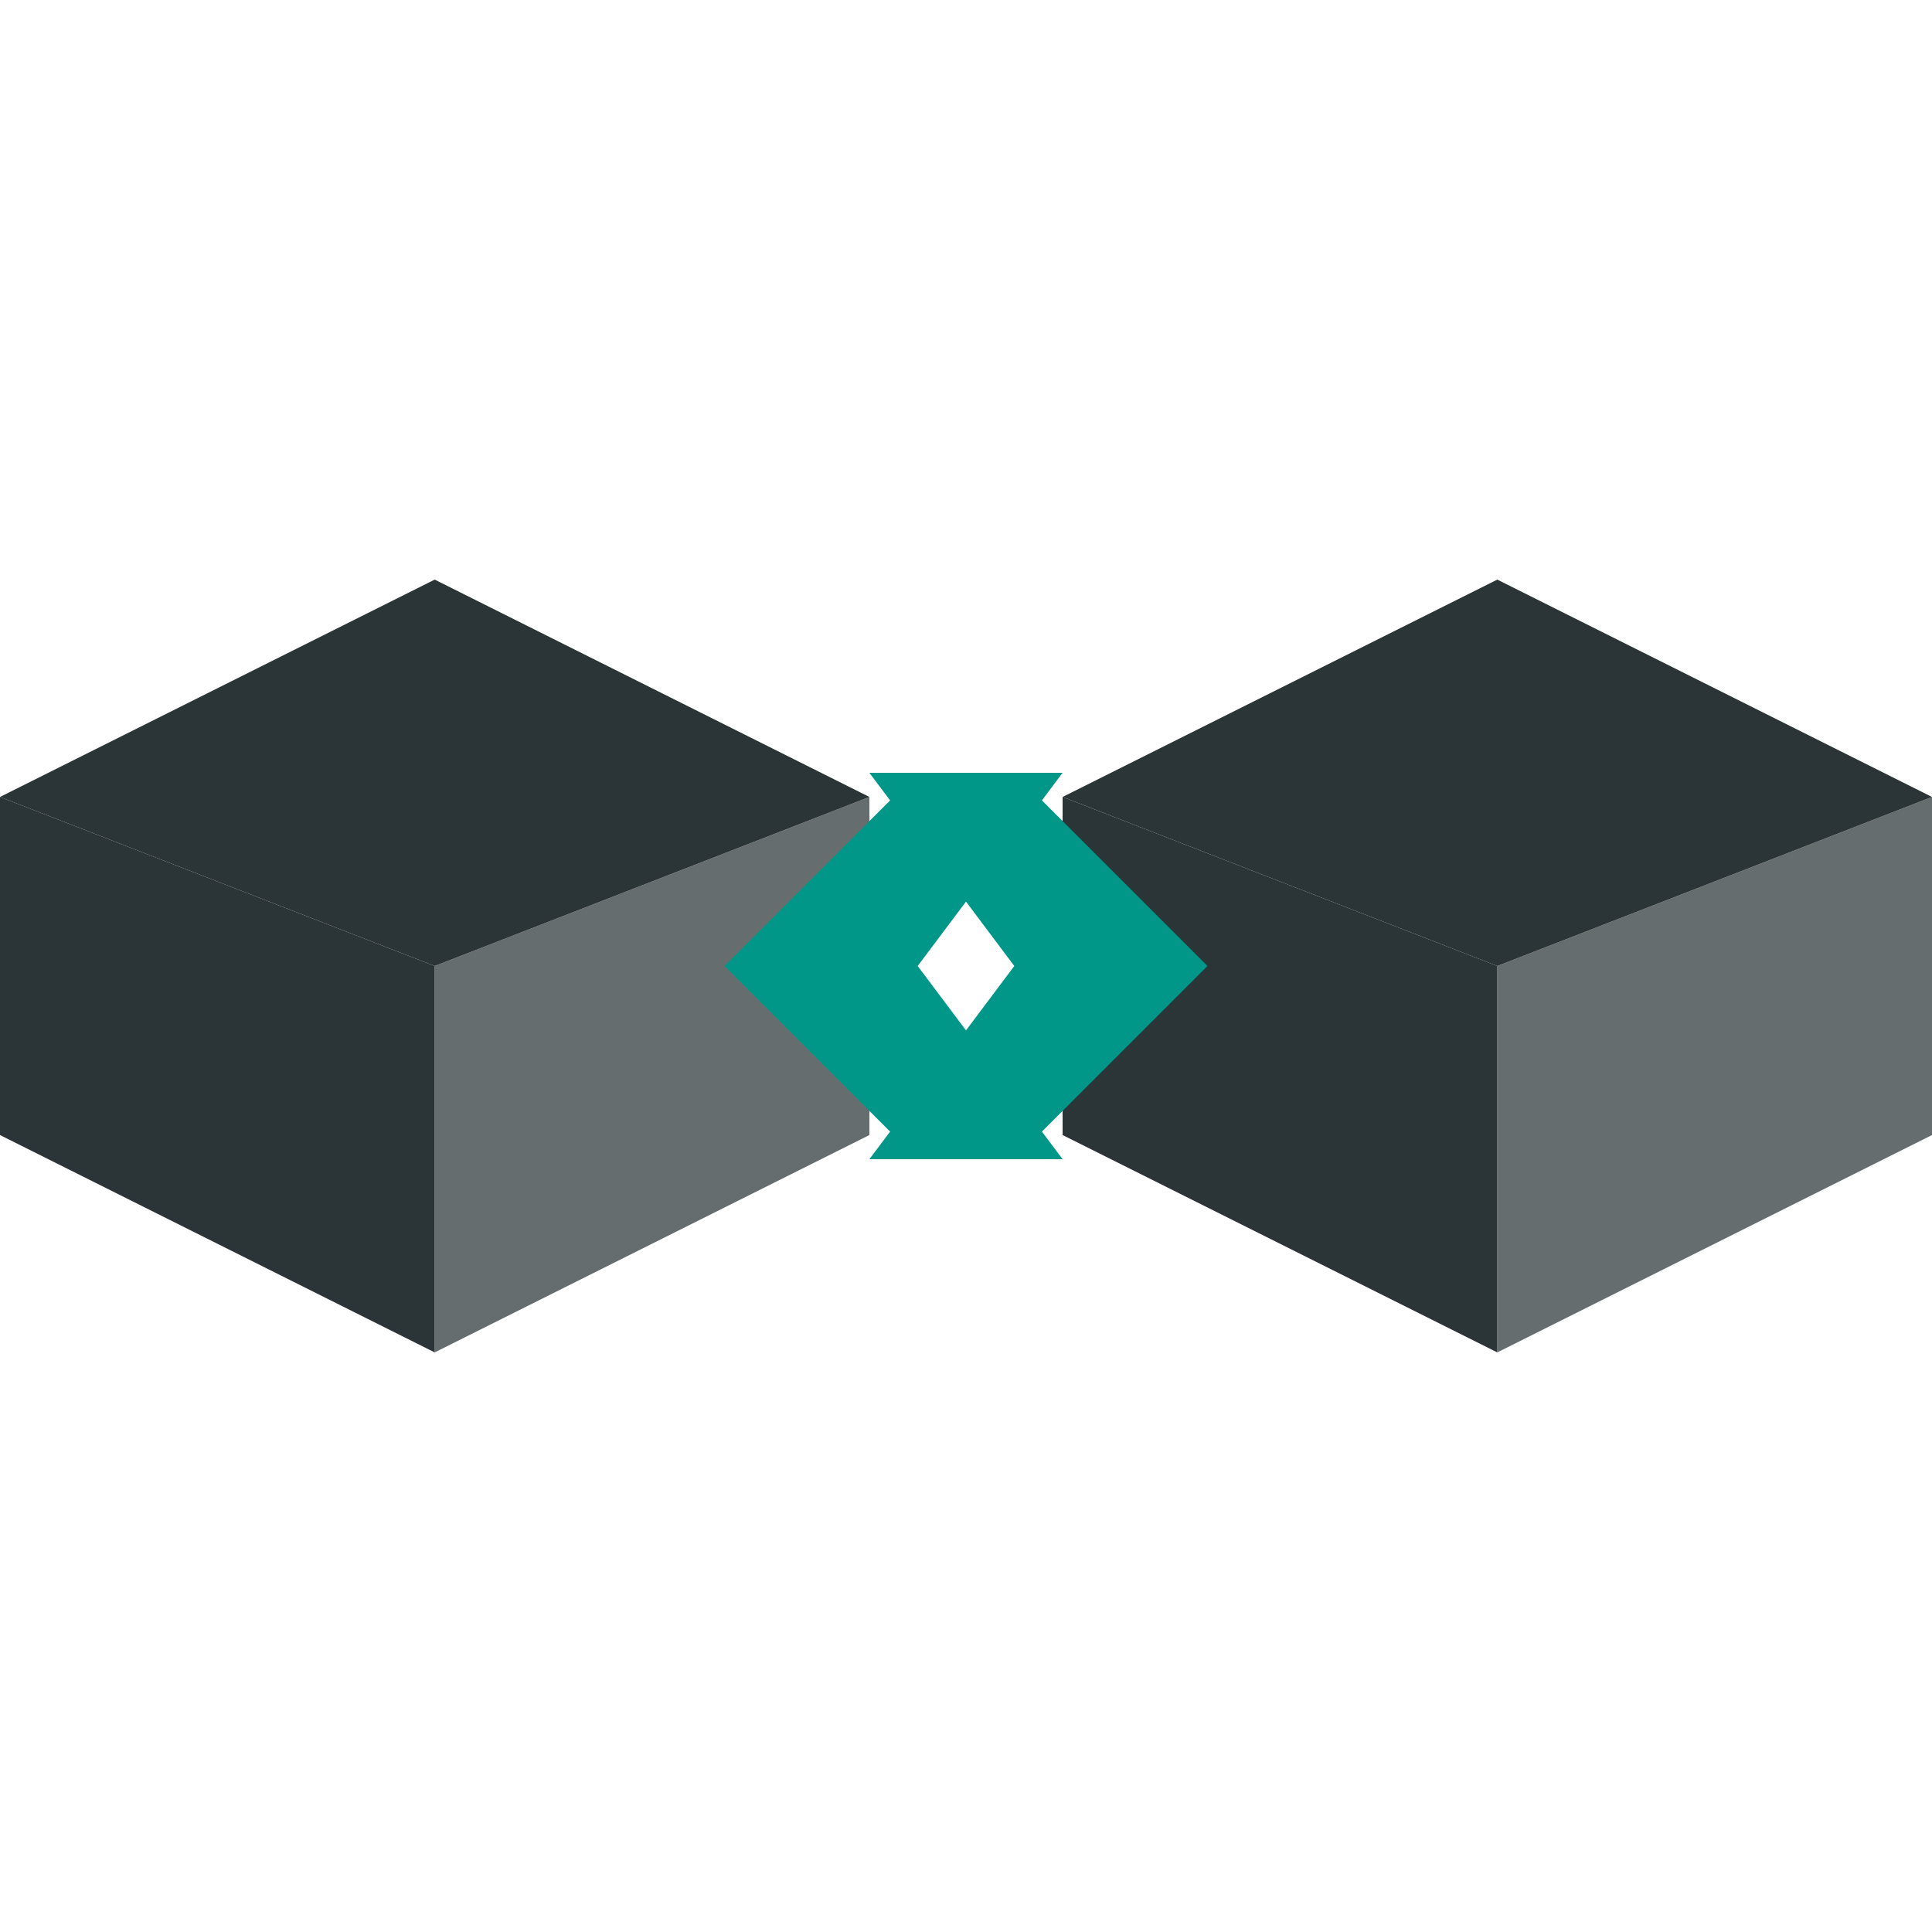
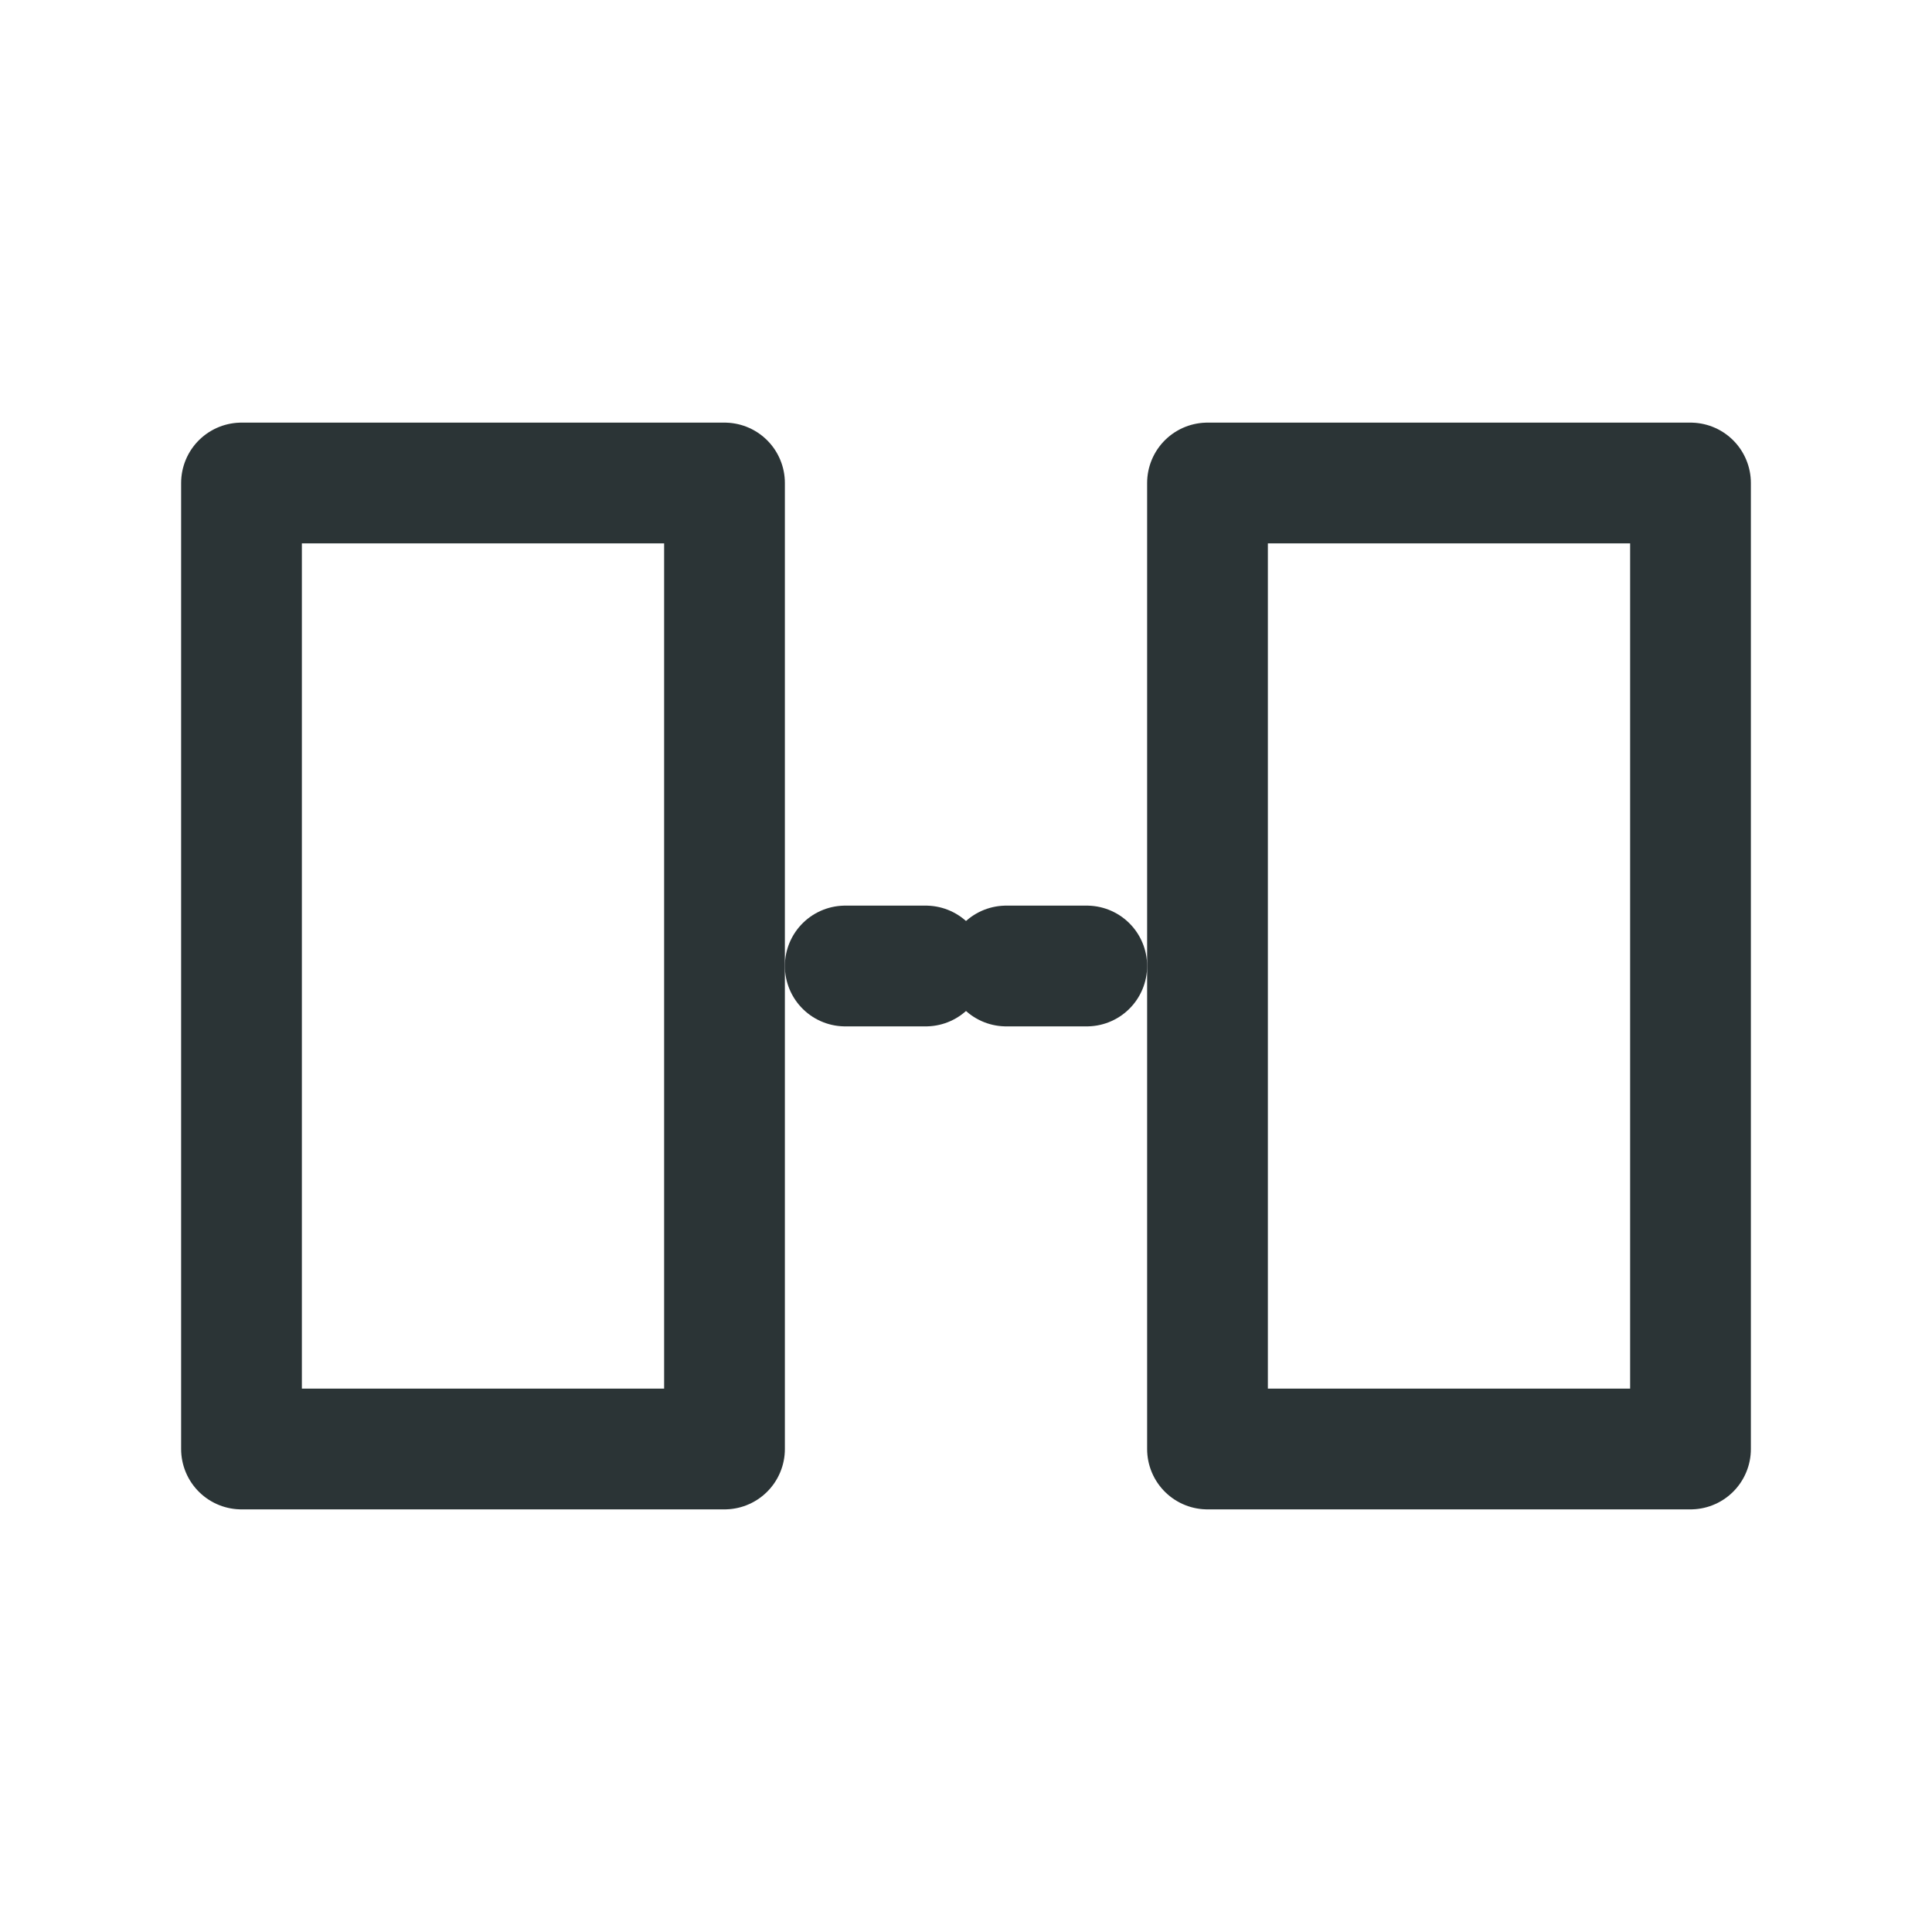
- <svg xmlns="http://www.w3.org/2000/svg" width="40" height="40" viewBox="0 0 40 40">
-   <path d="M9,12 18,16.5 9,20 0,16.5 Z" style="fill:#2b3436" />
-   <path d="M0,16.5 9,20 9,28 0,23.5 Z" style="fill:#2b3436" />
-   <path d="M18,16.5 18,23.5 9,28 9,20 Z" style="fill:#2b3436" opacity="0.72" />
-   <path d="M31,12 40,16.5 31,20 22,16.5 Z" style="fill:#2b3436" />
-   <path d="M22,16.5 31,20 31,28 22,23.5 Z" style="fill:#2b3436" />
-   <path d="M40,16.5 40,23.5 31,28 31,20 Z" style="fill:#2b3436" opacity="0.72" />
-   <path d="M17,20 h4 l-3,-4 h3 l4,4 -4,4 h-3 l3,-4 Z" style="fill:#009688" />
-   <path d="M23,20 h-4 l3,-4 h-3 l-4,4 4,4 h3 l-3,-4 Z" style="fill:#009688" />
+ <svg xmlns="http://www.w3.org/2000/svg" width="24" height="24" viewBox="0 0 24 24" stroke="#2b3436" stroke-width="1.5" stroke-linecap="round" stroke-linejoin="round" fill="none">
+   <rect x="3" y="6" width="6" height="12" />
+   <rect x="15" y="6" width="6" height="12" />
+   <path d="M10.5 12h1M12.5 12h1" />
</svg>
